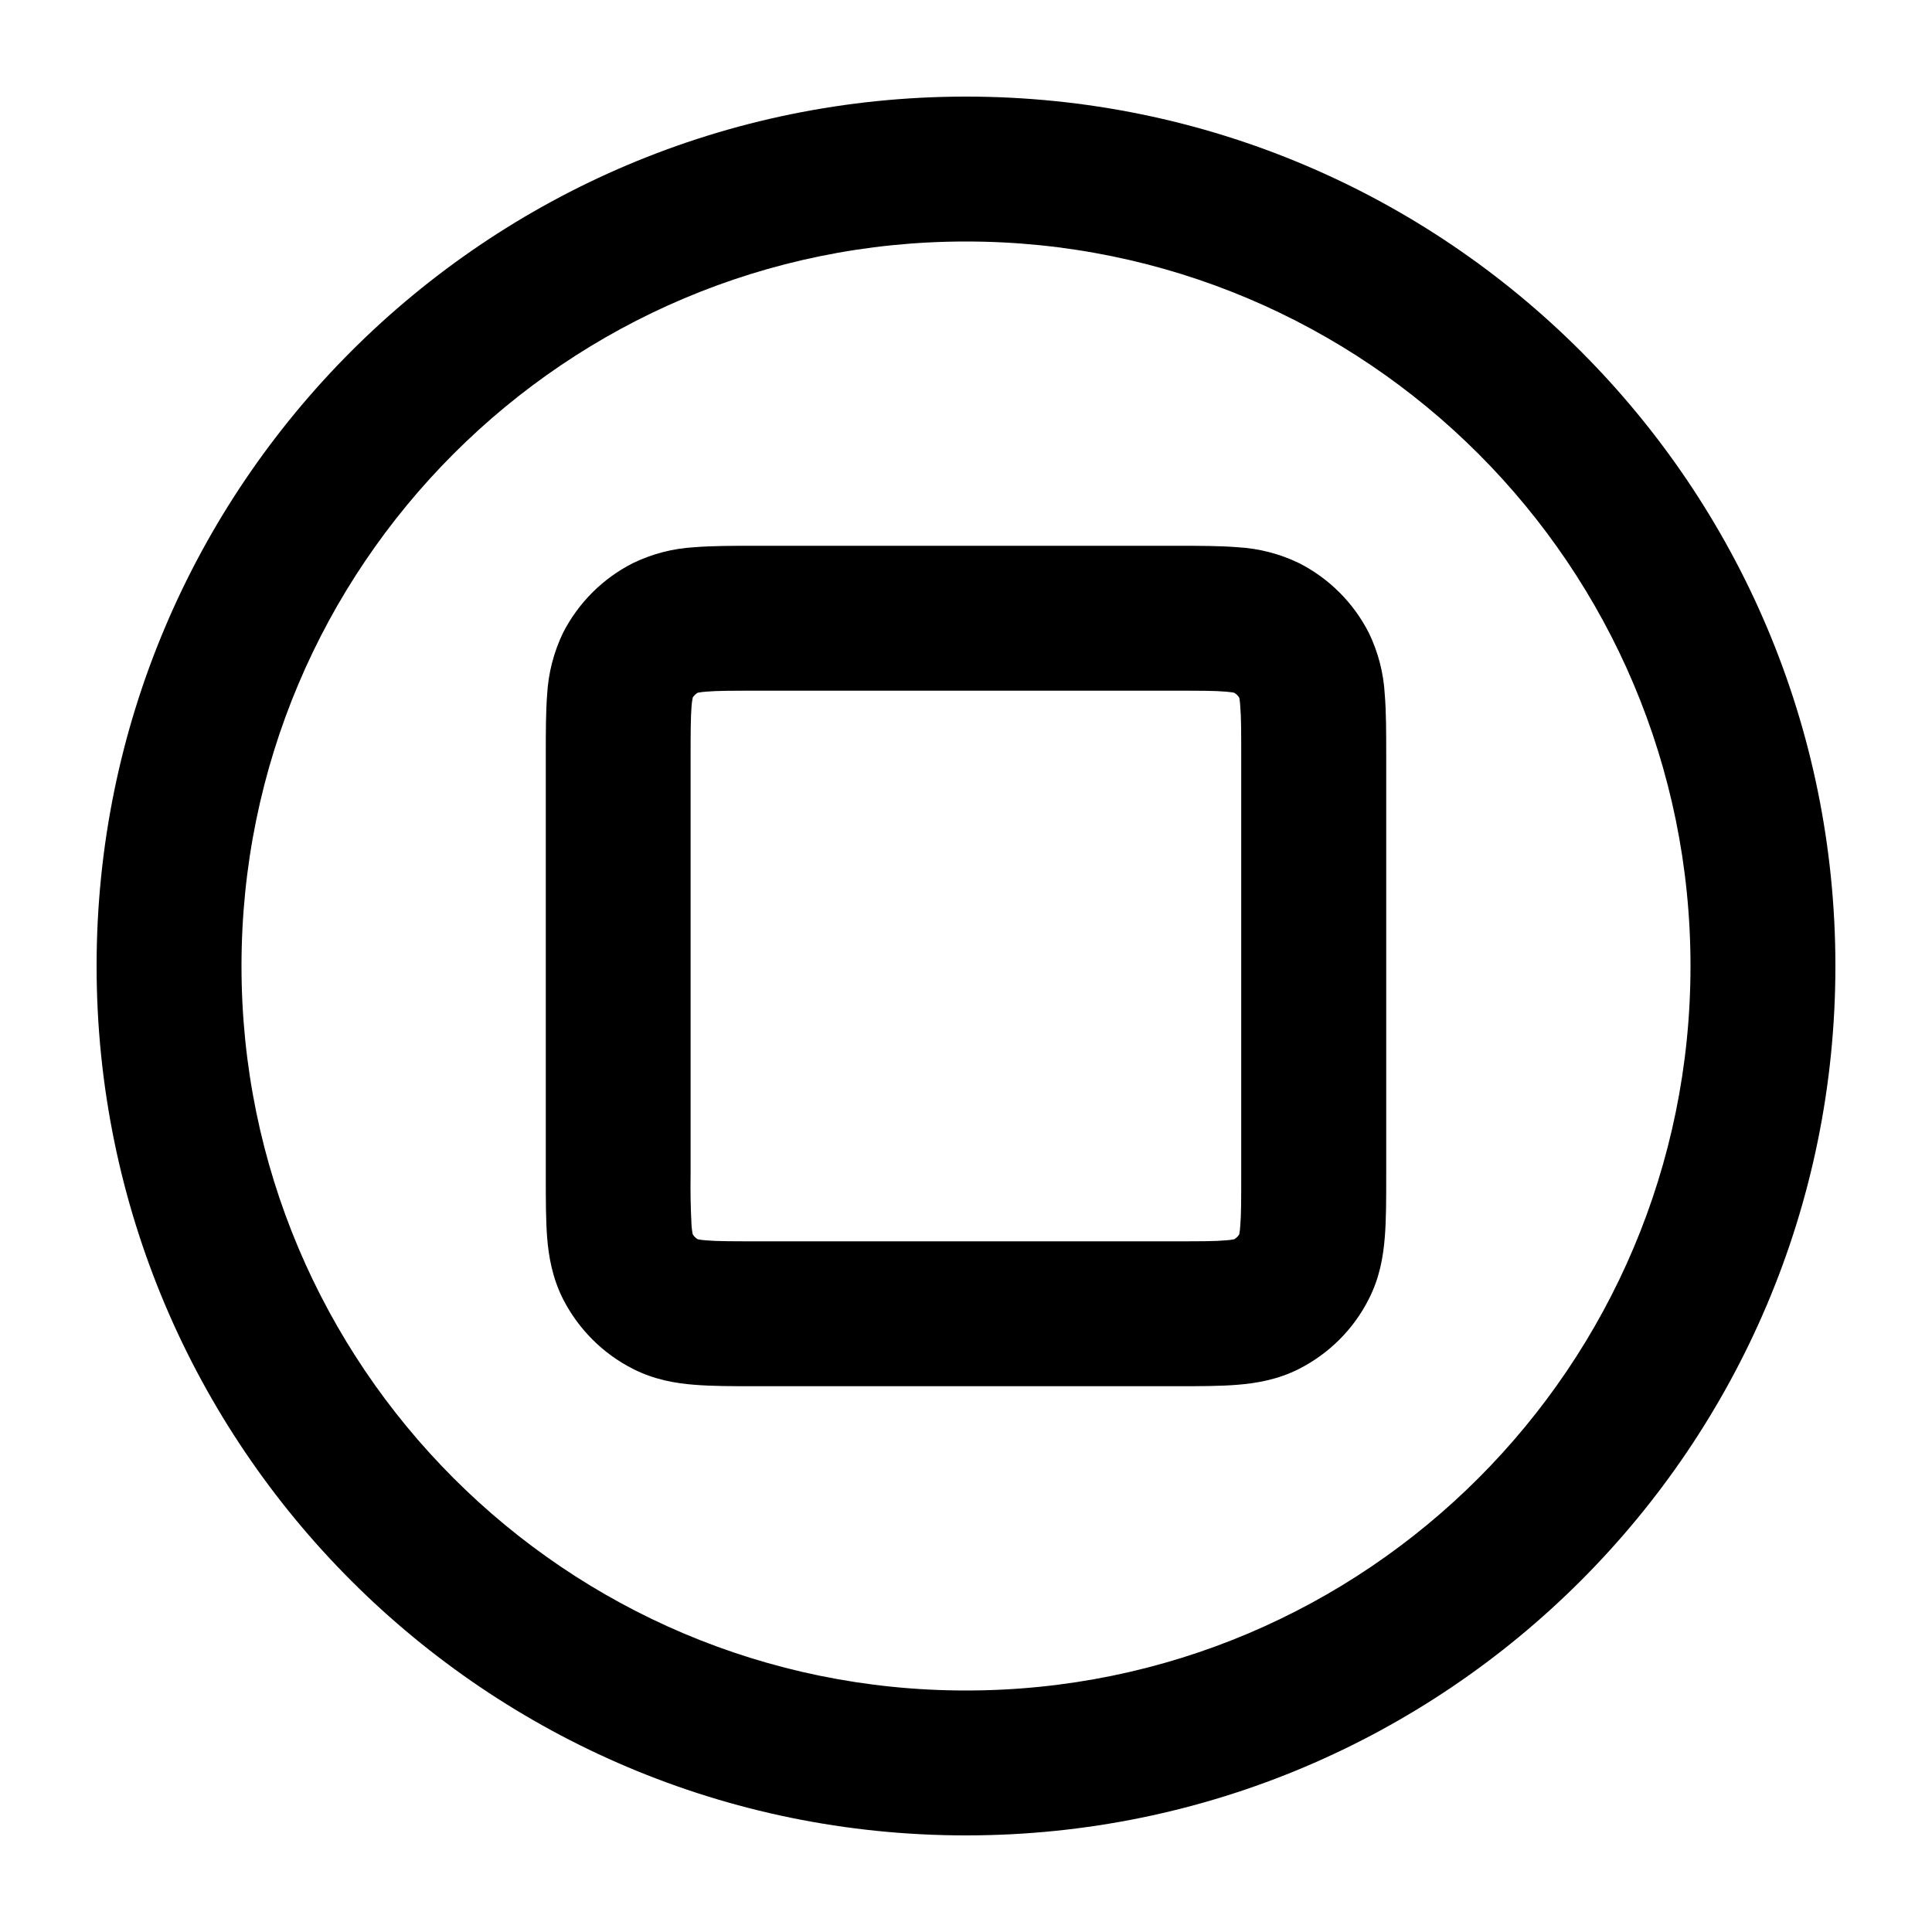
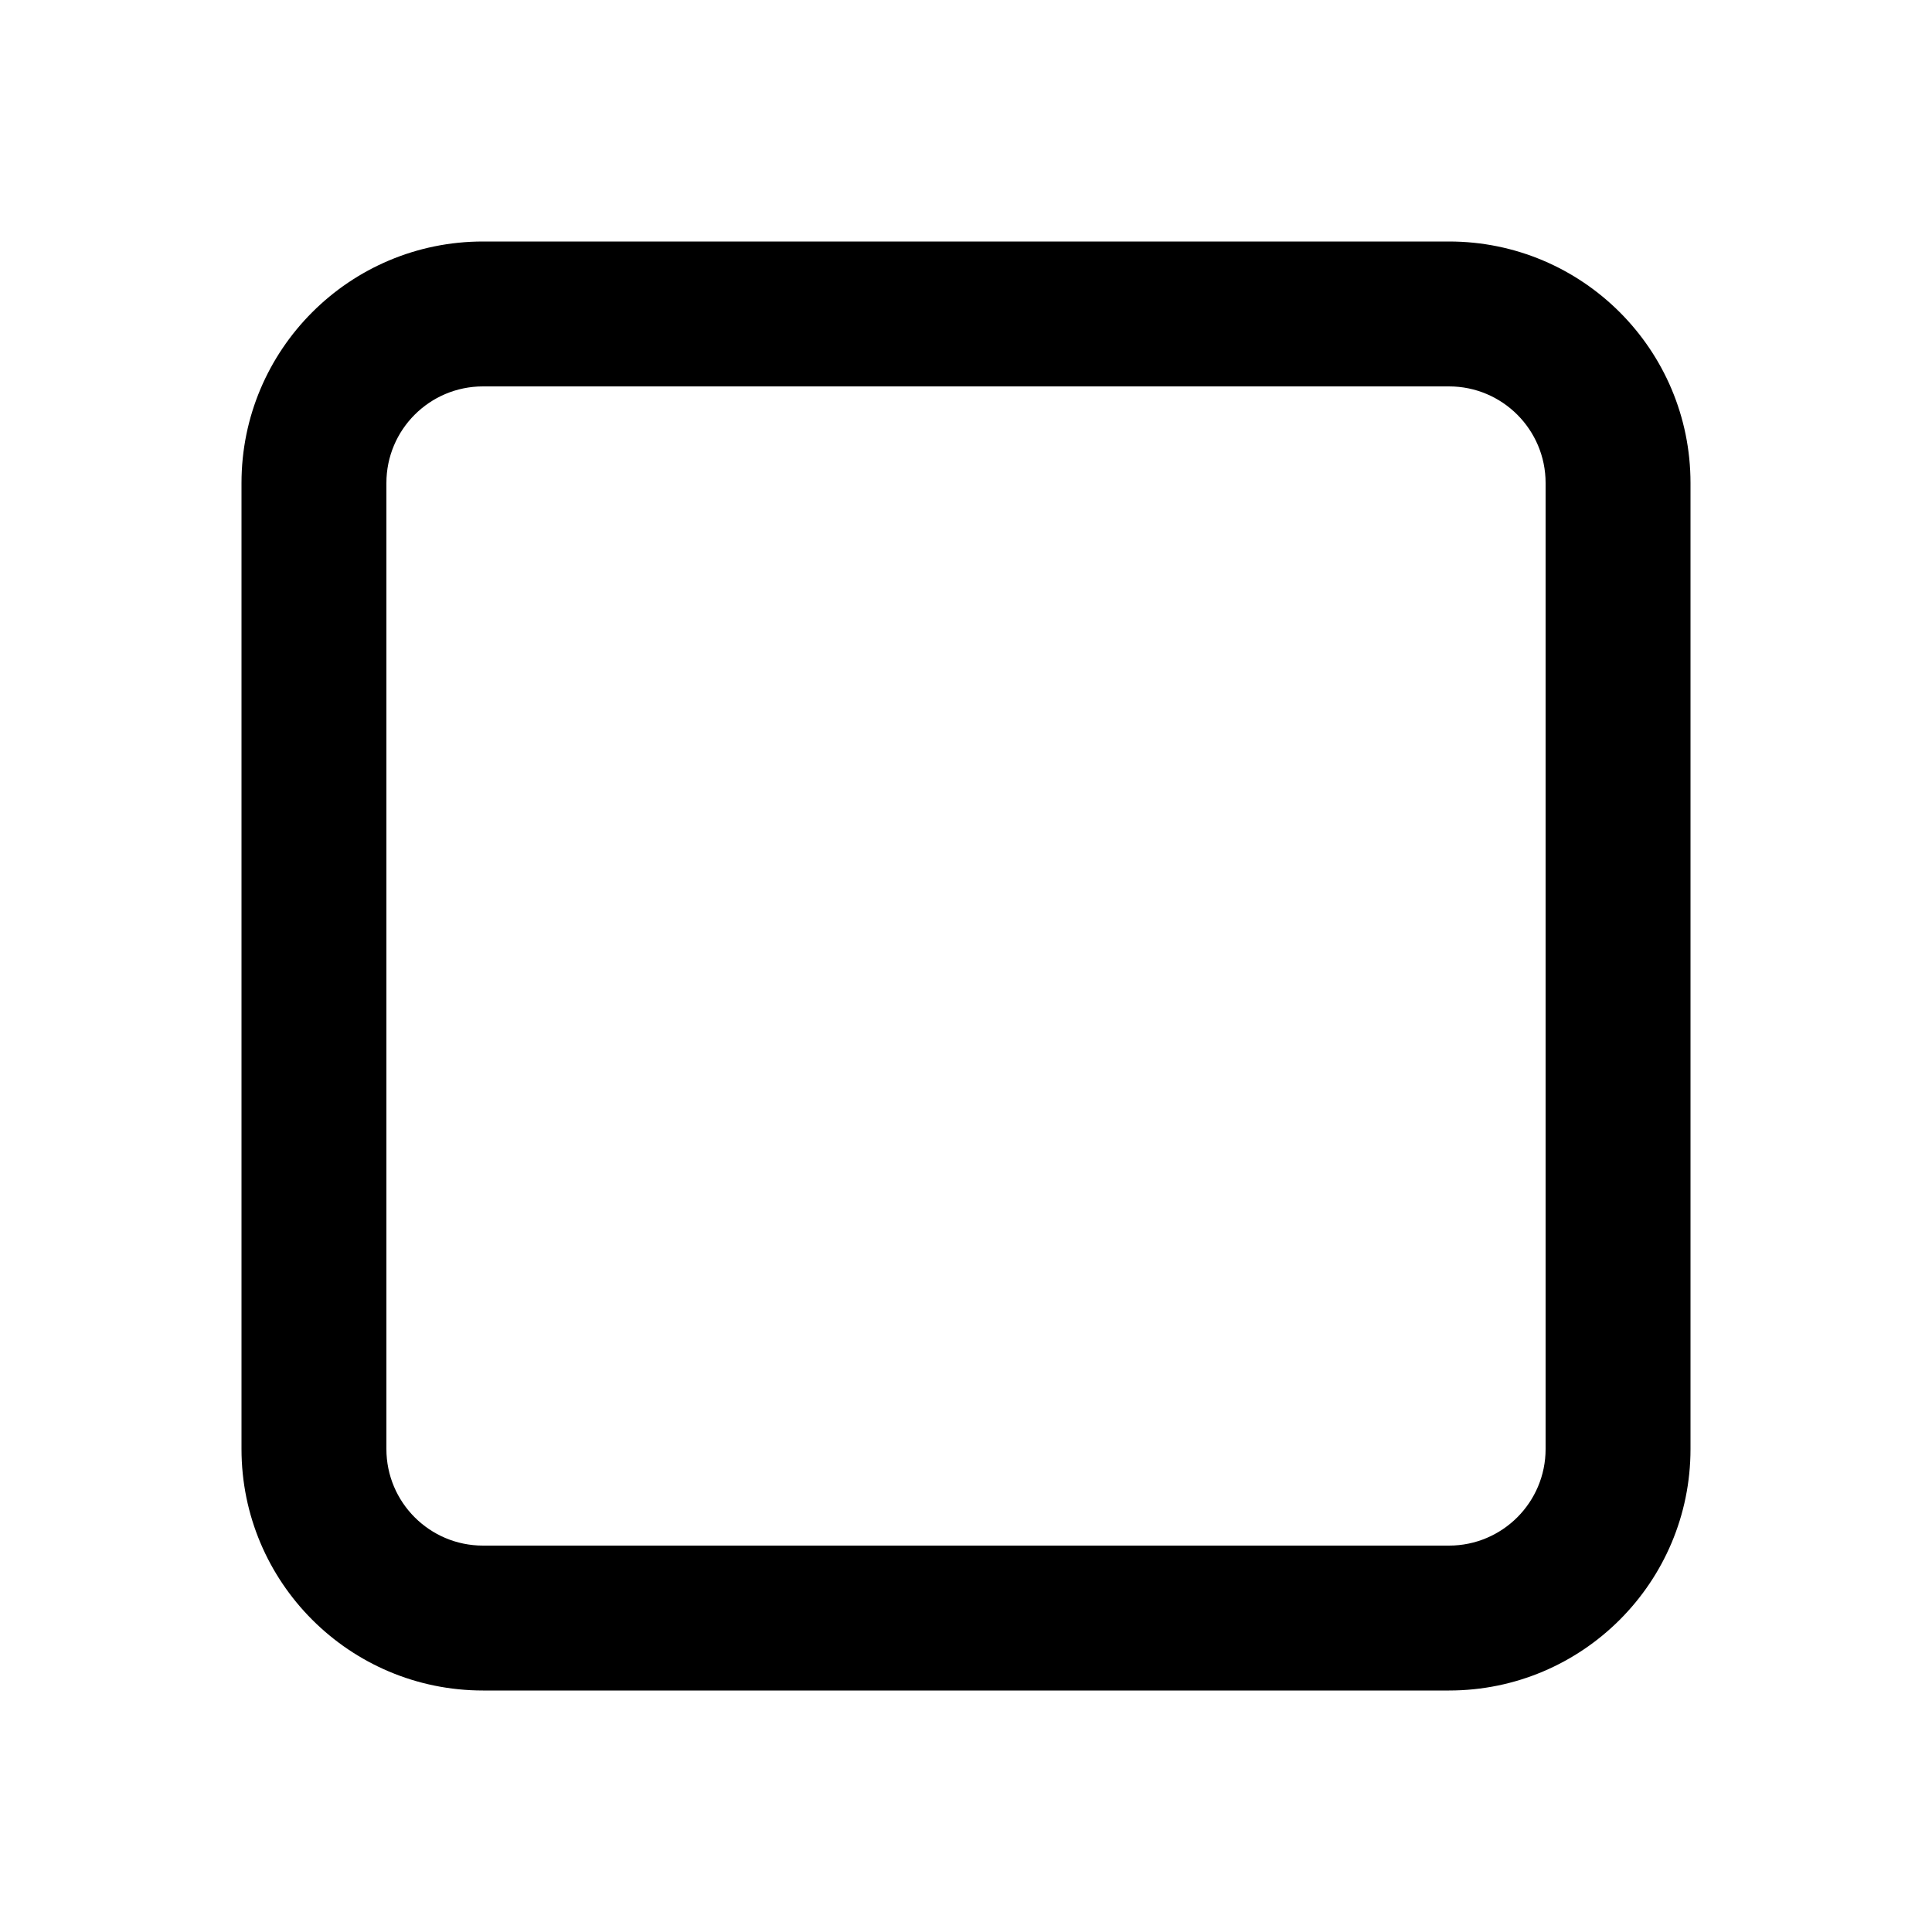
<svg xmlns="http://www.w3.org/2000/svg" width="20" height="20" fill="currentColor" viewBox="0 0 20 20">
-   <path fill-rule="evenodd" d="M17.5 10a7.5 7.5 0 1 1-15 0 7.5 7.5 0 0 1 15 0ZM10 19a9 9 0 1 0 0-18 9 9 0 0 0 0 18ZM7.84 5.65h-.026c-.23 0-.446 0-.627.015a1.67 1.67 0 0 0-.636.165 1.65 1.65 0 0 0-.722.72 1.69 1.69 0 0 0-.165.638c-.014.18-.014.396-.014.627v4.37c0 .23 0 .446.014.627.016.197.054.417.165.637.159.31.411.563.722.721.22.112.44.15.636.165.181.015.397.015.627.015h4.371c.23 0 .446 0 .627-.015.196-.016.417-.053.637-.165.31-.158.563-.41.72-.721.113-.22.15-.44.166-.637.015-.18.015-.396.015-.627v-4.37c0-.23 0-.446-.015-.627a1.672 1.672 0 0 0-.165-.637 1.65 1.65 0 0 0-.721-.721 1.67 1.67 0 0 0-.637-.165c-.181-.015-.397-.015-.627-.015H7.84Zm-.67 1.573a.15.15 0 0 1 .053-.052.666.666 0 0 1 .087-.011c.112-.01.265-.01.53-.01h4.32c.264 0 .417 0 .53.01.05.004.075.009.086.011a.15.15 0 0 1 .053.052c.002.011.007.037.01.087.01.112.01.266.01.53v4.32c0 .264 0 .418-.01.53a.657.657 0 0 1-.01.087.148.148 0 0 1-.053.052.657.657 0 0 1-.086.011c-.113.01-.266.01-.53.01H7.84c-.265 0-.418 0-.53-.01a.657.657 0 0 1-.087-.011.15.15 0 0 1-.052-.052.666.666 0 0 1-.012-.087 7.465 7.465 0 0 1-.01-.53V7.84c0-.264.001-.418.01-.53a.666.666 0 0 1 .012-.087Z" clip-rule="evenodd" />
+   <path fill="transparent" class="secondary" d="M2.5 5A2.5 2.5 0 0 1 5 2.5h10A2.5 2.5 0 0 1 17.5 5v10a2.5 2.5 0 0 1-2.5 2.5H5A2.5 2.5 0 0 1 2.5 15V5Z" />
+   <path fill-rule="evenodd" d="M15 4H5a1 1 0 0 0-1 1v10a1 1 0 0 0 1 1h10a1 1 0 0 0 1-1V5a1 1 0 0 0-1-1ZM5 2.5A2.5 2.5 0 0 0 2.5 5v10A2.5 2.5 0 0 0 5 17.5h10a2.5 2.5 0 0 0 2.5-2.5V5A2.5 2.5 0 0 0 15 2.5H5Z" clip-rule="evenodd" />
</svg>
